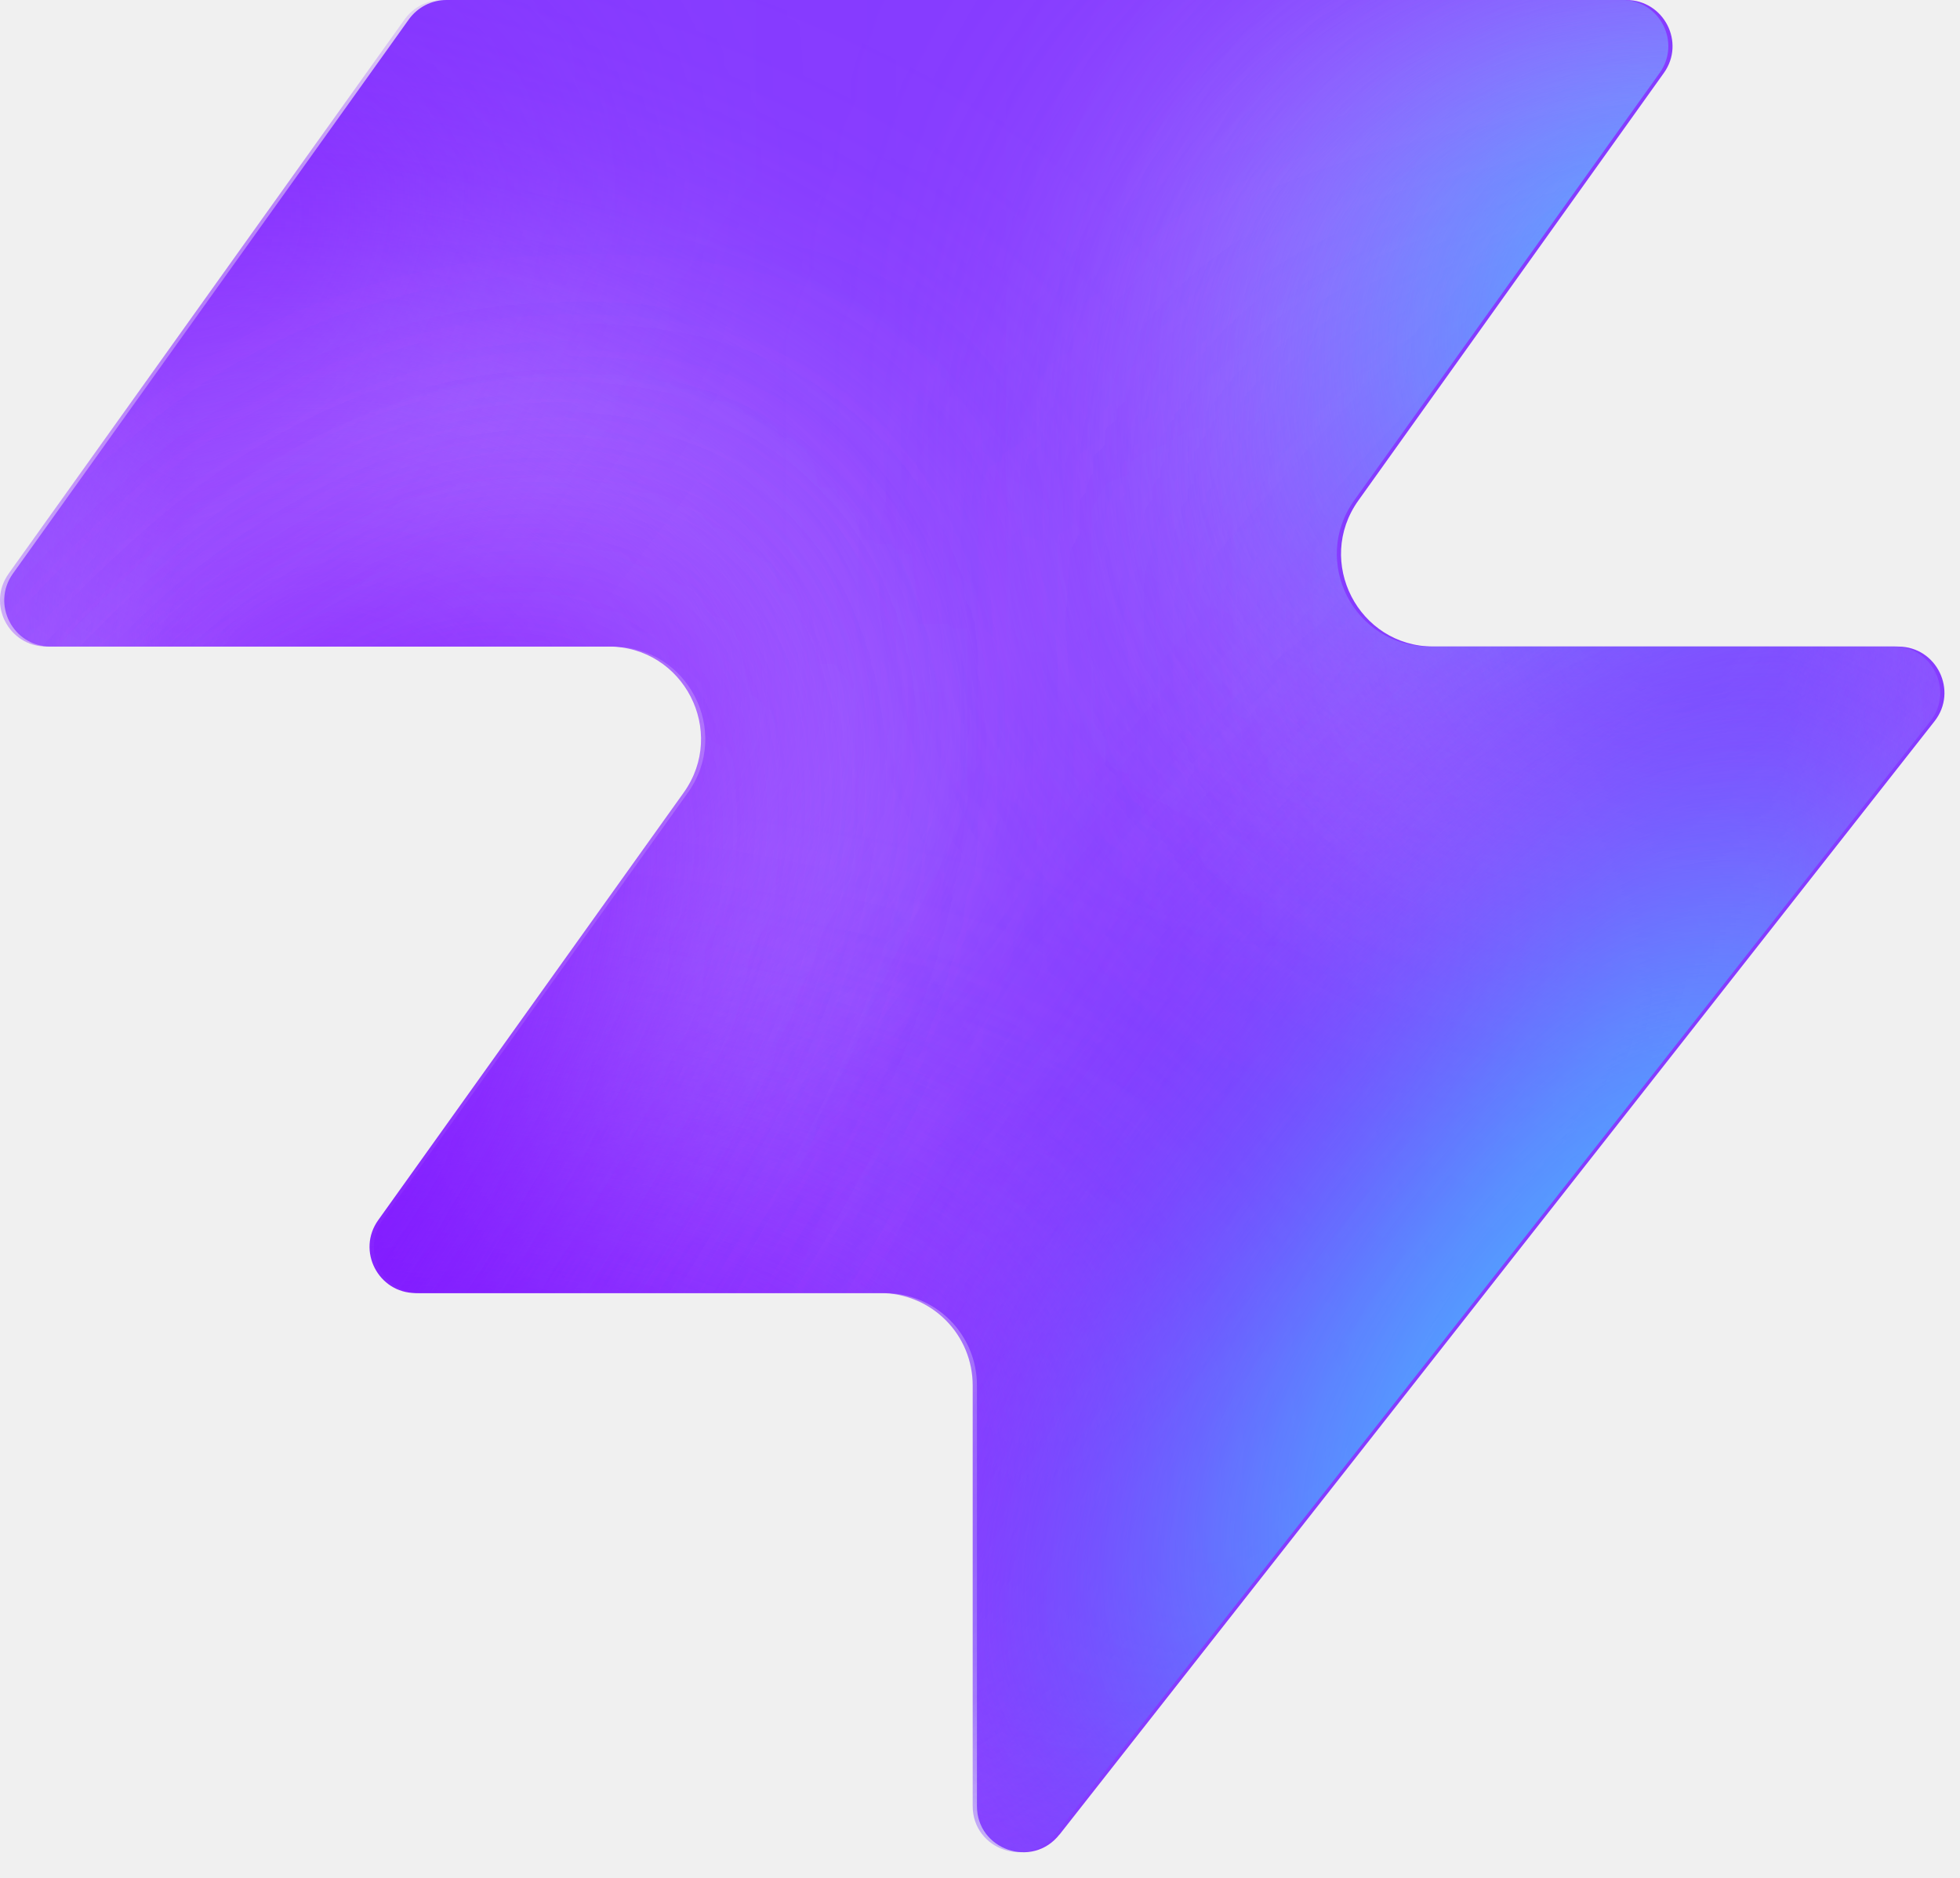
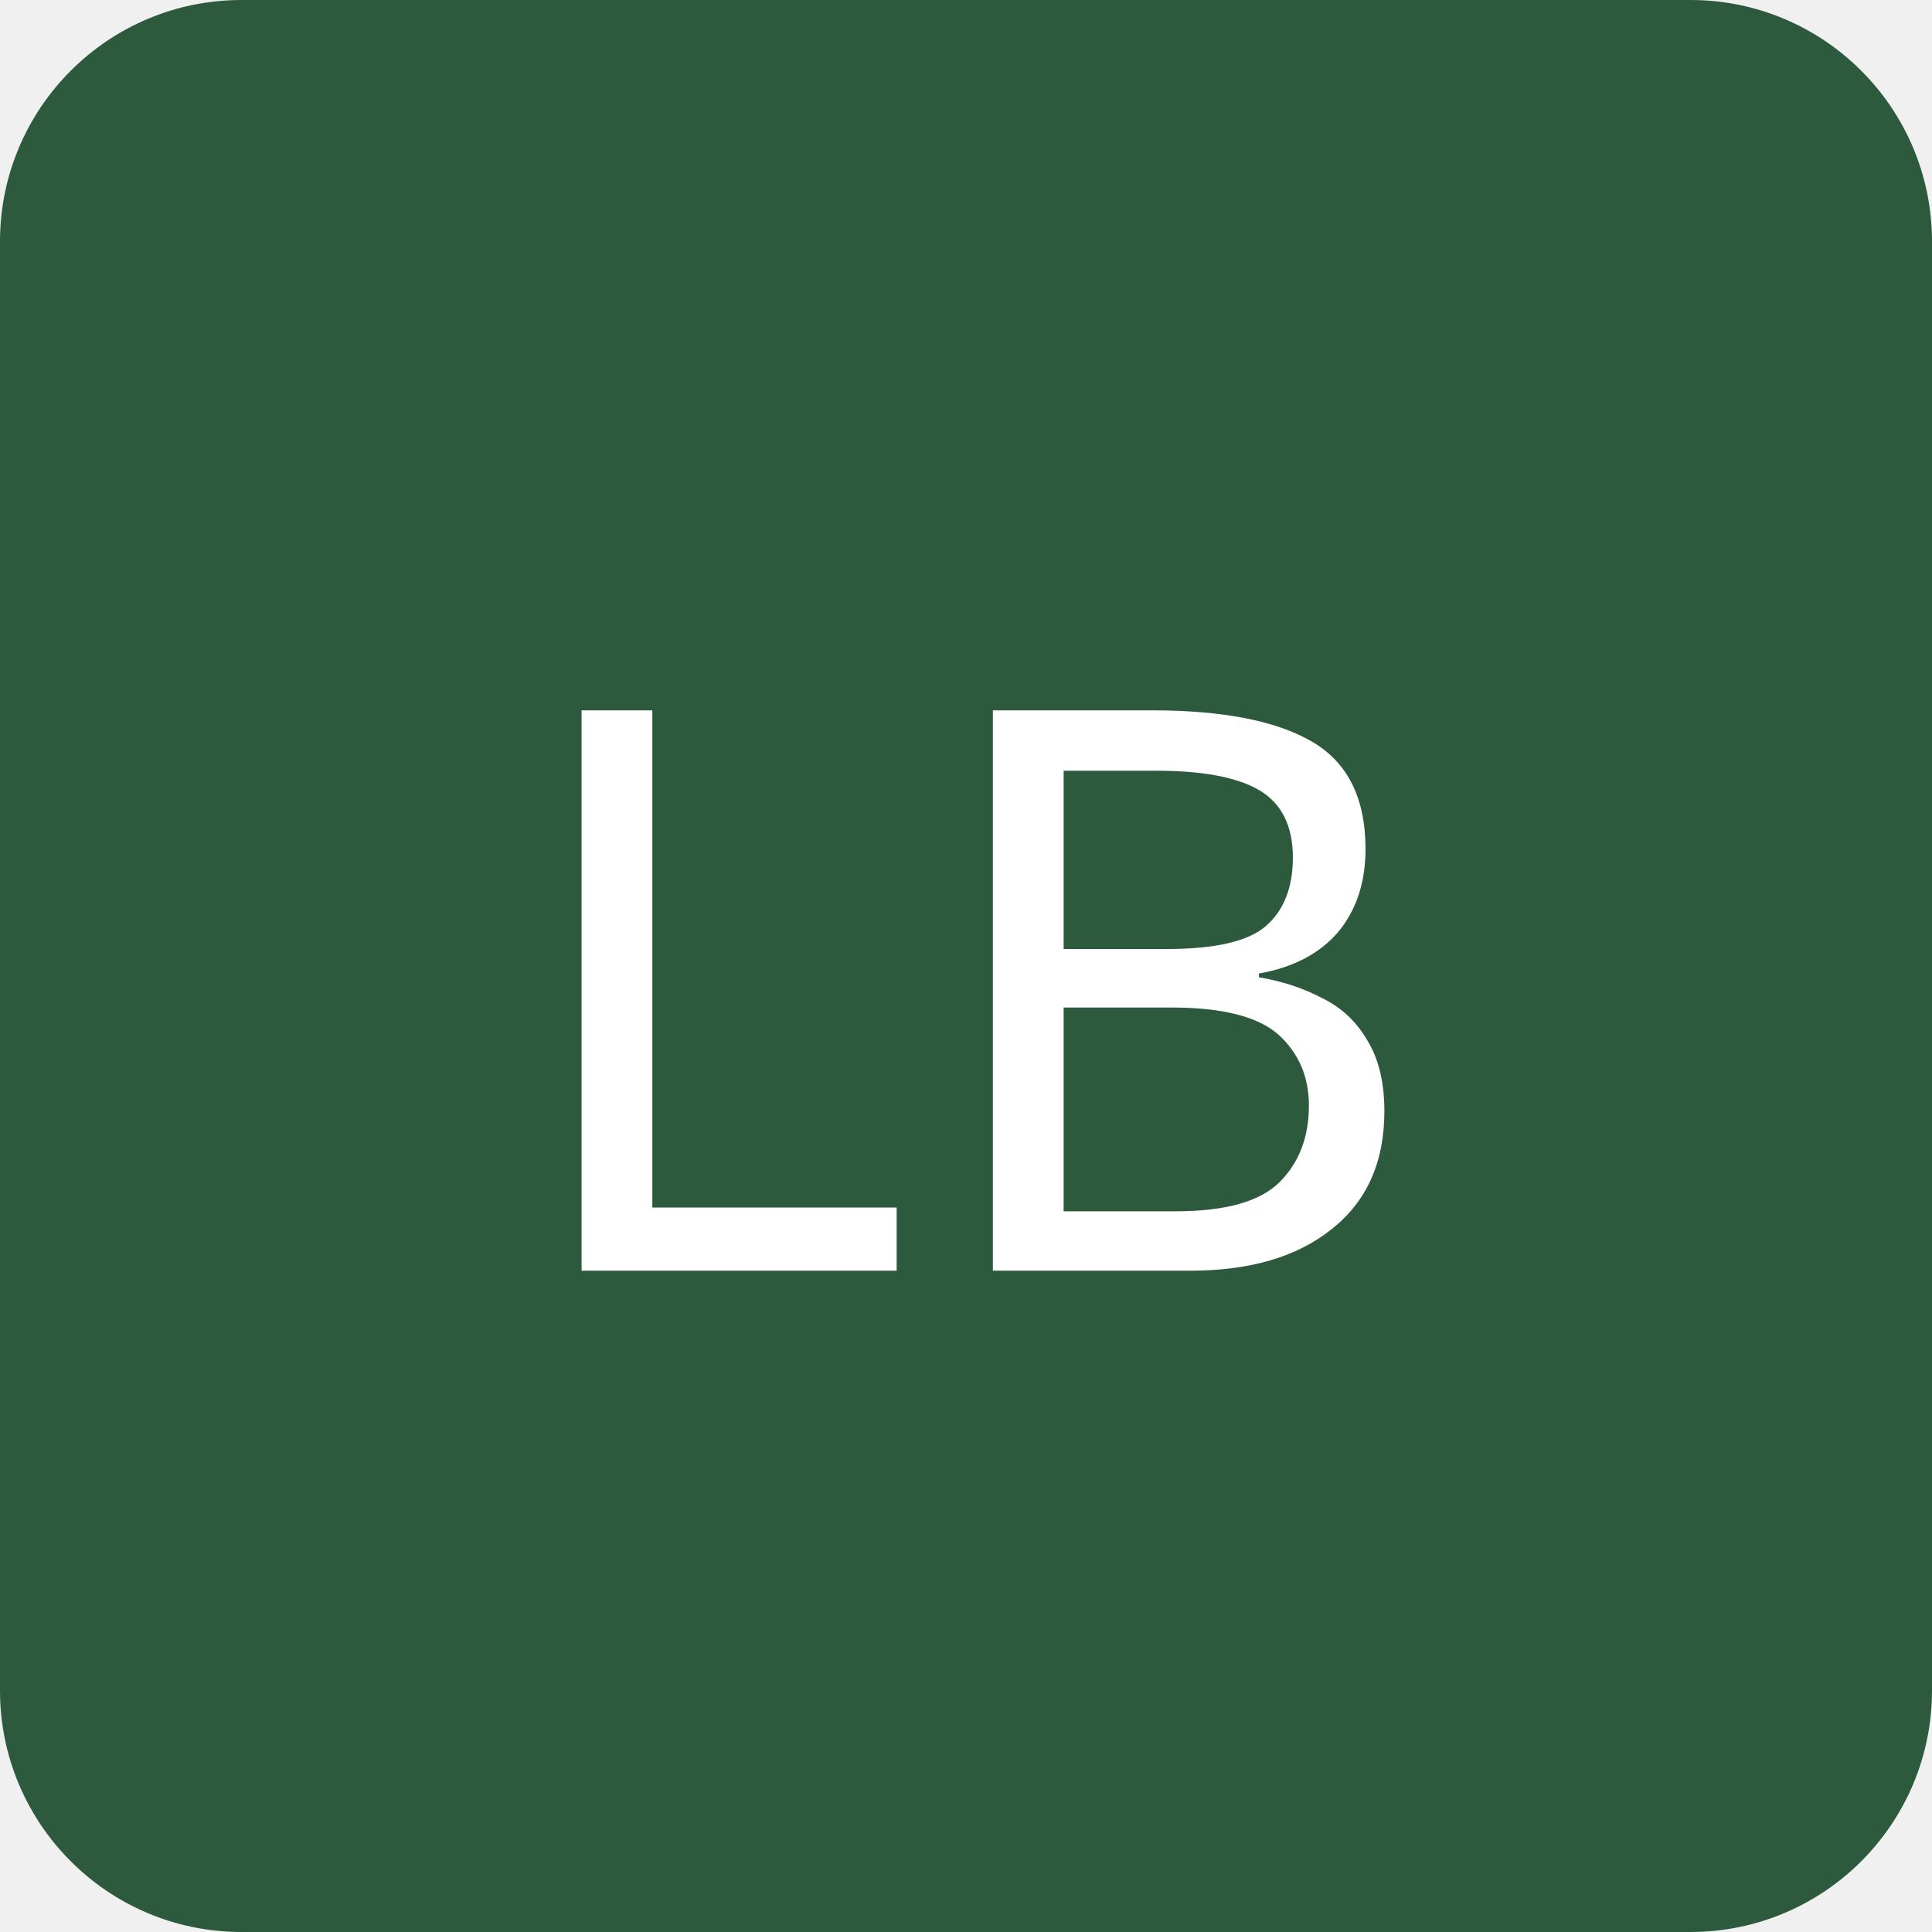
- <svg xmlns="http://www.w3.org/2000/svg" width="48" height="46" fill="none" viewBox="0 0 48 46">
-   <path fill="#863bff" d="M25.946 44.938c-.664.845-2.021.375-2.021-.698V33.937a2.26 2.26 0 0 0-2.262-2.262H10.287c-.92 0-1.456-1.04-.92-1.788l7.48-10.471c1.07-1.497 0-3.578-1.842-3.578H1.237c-.92 0-1.456-1.04-.92-1.788L10.013.474c.214-.297.556-.474.92-.474h28.894c.92 0 1.456 1.04.92 1.788l-7.48 10.471c-1.07 1.498 0 3.579 1.842 3.579h11.377c.943 0 1.473 1.088.89 1.83L25.947 44.94z" style="fill:#863bff;fill:color(display-p3 .525 .23 1);fill-opacity:1" />
-   <mask id="a" width="48" height="46" x="0" y="0" maskUnits="userSpaceOnUse" style="mask-type:alpha">
-     <path fill="#000" d="M25.842 44.938c-.664.844-2.021.375-2.021-.698V33.937a2.26 2.26 0 0 0-2.262-2.262H10.183c-.92 0-1.456-1.04-.92-1.788l7.48-10.471c1.07-1.498 0-3.579-1.842-3.579H1.133c-.92 0-1.456-1.04-.92-1.787L9.91.473c.214-.297.556-.474.92-.474h28.894c.92 0 1.456 1.04.92 1.788l-7.48 10.471c-1.07 1.498 0 3.578 1.842 3.578h11.377c.943 0 1.473 1.088.89 1.832L25.843 44.94z" style="fill:#000;fill-opacity:1" />
-   </mask>
-   <g mask="url(#a)">
-     <g filter="url(#b)">
-       <ellipse cx="5.508" cy="14.704" fill="#ede6ff" rx="5.508" ry="14.704" style="fill:#ede6ff;fill:color(display-p3 .927 .903 1);fill-opacity:1" transform="matrix(.00324 1 1 -.00324 -4.47 31.516)" />
-     </g>
-     <g filter="url(#c)">
-       <ellipse cx="10.399" cy="29.851" fill="#ede6ff" rx="10.399" ry="29.851" style="fill:#ede6ff;fill:color(display-p3 .927 .903 1);fill-opacity:1" transform="matrix(.00324 1 1 -.00324 -39.328 7.883)" />
-     </g>
-     <g filter="url(#d)">
-       <ellipse cx="5.508" cy="30.487" fill="#7e14ff" rx="5.508" ry="30.487" style="fill:#7e14ff;fill:color(display-p3 .492 .077 1);fill-opacity:1" transform="rotate(89.814 -25.913 -14.639)scale(1 -1)" />
-     </g>
-     <g filter="url(#e)">
-       <ellipse cx="5.508" cy="30.599" fill="#7e14ff" rx="5.508" ry="30.599" style="fill:#7e14ff;fill:color(display-p3 .492 .077 1);fill-opacity:1" transform="rotate(89.814 -32.644 -3.334)scale(1 -1)" />
-     </g>
-     <g filter="url(#f)">
-       <ellipse cx="5.508" cy="30.599" fill="#7e14ff" rx="5.508" ry="30.599" style="fill:#7e14ff;fill:color(display-p3 .492 .077 1);fill-opacity:1" transform="matrix(.00324 1 1 -.00324 -34.34 30.47)" />
-     </g>
-     <g filter="url(#g)">
-       <ellipse cx="14.072" cy="22.078" fill="#ede6ff" rx="14.072" ry="22.078" style="fill:#ede6ff;fill:color(display-p3 .927 .903 1);fill-opacity:1" transform="rotate(93.35 24.506 48.493)scale(-1 1)" />
-     </g>
-     <g filter="url(#h)">
-       <ellipse cx="3.47" cy="21.501" fill="#7e14ff" rx="3.47" ry="21.501" style="fill:#7e14ff;fill:color(display-p3 .492 .077 1);fill-opacity:1" transform="rotate(89.009 28.708 47.59)scale(-1 1)" />
-     </g>
-     <g filter="url(#i)">
-       <ellipse cx="3.47" cy="21.501" fill="#7e14ff" rx="3.47" ry="21.501" style="fill:#7e14ff;fill:color(display-p3 .492 .077 1);fill-opacity:1" transform="rotate(89.009 28.708 47.59)scale(-1 1)" />
-     </g>
-     <g filter="url(#j)">
-       <ellipse cx=".387" cy="8.972" fill="#7e14ff" rx="4.407" ry="29.108" style="fill:#7e14ff;fill:color(display-p3 .492 .077 1);fill-opacity:1" transform="rotate(39.51 .387 8.972)" />
-     </g>
-     <g filter="url(#k)">
-       <ellipse cx="47.523" cy="-6.092" fill="#7e14ff" rx="4.407" ry="29.108" style="fill:#7e14ff;fill:color(display-p3 .492 .077 1);fill-opacity:1" transform="rotate(37.892 47.523 -6.092)" />
-     </g>
-     <g filter="url(#l)">
-       <ellipse cx="41.412" cy="6.333" fill="#47bfff" rx="5.971" ry="9.665" style="fill:#47bfff;fill:color(display-p3 .28 .748 1);fill-opacity:1" transform="rotate(37.892 41.412 6.333)" />
-     </g>
-     <g filter="url(#m)">
-       <ellipse cx="-1.879" cy="38.332" fill="#7e14ff" rx="4.407" ry="29.108" style="fill:#7e14ff;fill:color(display-p3 .492 .077 1);fill-opacity:1" transform="rotate(37.892 -1.88 38.332)" />
-     </g>
-     <g filter="url(#n)">
-       <ellipse cx="-1.879" cy="38.332" fill="#7e14ff" rx="4.407" ry="29.108" style="fill:#7e14ff;fill:color(display-p3 .492 .077 1);fill-opacity:1" transform="rotate(37.892 -1.88 38.332)" />
-     </g>
-     <g filter="url(#o)">
-       <ellipse cx="35.651" cy="29.907" fill="#7e14ff" rx="4.407" ry="29.108" style="fill:#7e14ff;fill:color(display-p3 .492 .077 1);fill-opacity:1" transform="rotate(37.892 35.651 29.907)" />
-     </g>
-     <g filter="url(#p)">
-       <ellipse cx="38.418" cy="32.4" fill="#47bfff" rx="5.971" ry="15.297" style="fill:#47bfff;fill:color(display-p3 .28 .748 1);fill-opacity:1" transform="rotate(37.892 38.418 32.4)" />
-     </g>
-   </g>
-   <defs>
-     <filter id="b" width="60.045" height="41.654" x="-19.77" y="16.149" color-interpolation-filters="sRGB" filterUnits="userSpaceOnUse">
-       <feFlood flood-opacity="0" result="BackgroundImageFix" />
-       <feBlend in="SourceGraphic" in2="BackgroundImageFix" result="shape" />
-       <feGaussianBlur result="effect1_foregroundBlur_2002_17158" stdDeviation="7.659" />
-     </filter>
-     <filter id="c" width="90.34" height="51.437" x="-54.613" y="-7.533" color-interpolation-filters="sRGB" filterUnits="userSpaceOnUse">
-       <feFlood flood-opacity="0" result="BackgroundImageFix" />
-       <feBlend in="SourceGraphic" in2="BackgroundImageFix" result="shape" />
-       <feGaussianBlur result="effect1_foregroundBlur_2002_17158" stdDeviation="7.659" />
-     </filter>
-     <filter id="d" width="79.355" height="29.4" x="-49.64" y="2.03" color-interpolation-filters="sRGB" filterUnits="userSpaceOnUse">
-       <feFlood flood-opacity="0" result="BackgroundImageFix" />
-       <feBlend in="SourceGraphic" in2="BackgroundImageFix" result="shape" />
-       <feGaussianBlur result="effect1_foregroundBlur_2002_17158" stdDeviation="4.596" />
-     </filter>
-     <filter id="e" width="79.579" height="29.4" x="-45.045" y="20.029" color-interpolation-filters="sRGB" filterUnits="userSpaceOnUse">
-       <feFlood flood-opacity="0" result="BackgroundImageFix" />
-       <feBlend in="SourceGraphic" in2="BackgroundImageFix" result="shape" />
-       <feGaussianBlur result="effect1_foregroundBlur_2002_17158" stdDeviation="4.596" />
-     </filter>
-     <filter id="f" width="79.579" height="29.4" x="-43.513" y="21.178" color-interpolation-filters="sRGB" filterUnits="userSpaceOnUse">
-       <feFlood flood-opacity="0" result="BackgroundImageFix" />
-       <feBlend in="SourceGraphic" in2="BackgroundImageFix" result="shape" />
-       <feGaussianBlur result="effect1_foregroundBlur_2002_17158" stdDeviation="4.596" />
-     </filter>
-     <filter id="g" width="74.749" height="58.852" x="15.756" y="-17.901" color-interpolation-filters="sRGB" filterUnits="userSpaceOnUse">
-       <feFlood flood-opacity="0" result="BackgroundImageFix" />
-       <feBlend in="SourceGraphic" in2="BackgroundImageFix" result="shape" />
-       <feGaussianBlur result="effect1_foregroundBlur_2002_17158" stdDeviation="7.659" />
-     </filter>
-     <filter id="h" width="61.377" height="25.362" x="23.548" y="2.284" color-interpolation-filters="sRGB" filterUnits="userSpaceOnUse">
-       <feFlood flood-opacity="0" result="BackgroundImageFix" />
-       <feBlend in="SourceGraphic" in2="BackgroundImageFix" result="shape" />
-       <feGaussianBlur result="effect1_foregroundBlur_2002_17158" stdDeviation="4.596" />
-     </filter>
-     <filter id="i" width="61.377" height="25.362" x="23.548" y="2.284" color-interpolation-filters="sRGB" filterUnits="userSpaceOnUse">
-       <feFlood flood-opacity="0" result="BackgroundImageFix" />
-       <feBlend in="SourceGraphic" in2="BackgroundImageFix" result="shape" />
-       <feGaussianBlur result="effect1_foregroundBlur_2002_17158" stdDeviation="4.596" />
-     </filter>
-     <filter id="j" width="56.045" height="63.649" x="-27.636" y="-22.853" color-interpolation-filters="sRGB" filterUnits="userSpaceOnUse">
-       <feFlood flood-opacity="0" result="BackgroundImageFix" />
-       <feBlend in="SourceGraphic" in2="BackgroundImageFix" result="shape" />
-       <feGaussianBlur result="effect1_foregroundBlur_2002_17158" stdDeviation="4.596" />
-     </filter>
-     <filter id="k" width="54.814" height="64.646" x="20.116" y="-38.415" color-interpolation-filters="sRGB" filterUnits="userSpaceOnUse">
-       <feFlood flood-opacity="0" result="BackgroundImageFix" />
-       <feBlend in="SourceGraphic" in2="BackgroundImageFix" result="shape" />
-       <feGaussianBlur result="effect1_foregroundBlur_2002_17158" stdDeviation="4.596" />
-     </filter>
-     <filter id="l" width="33.541" height="35.313" x="24.641" y="-11.323" color-interpolation-filters="sRGB" filterUnits="userSpaceOnUse">
-       <feFlood flood-opacity="0" result="BackgroundImageFix" />
-       <feBlend in="SourceGraphic" in2="BackgroundImageFix" result="shape" />
-       <feGaussianBlur result="effect1_foregroundBlur_2002_17158" stdDeviation="4.596" />
-     </filter>
-     <filter id="m" width="54.814" height="64.646" x="-29.286" y="6.009" color-interpolation-filters="sRGB" filterUnits="userSpaceOnUse">
-       <feFlood flood-opacity="0" result="BackgroundImageFix" />
-       <feBlend in="SourceGraphic" in2="BackgroundImageFix" result="shape" />
-       <feGaussianBlur result="effect1_foregroundBlur_2002_17158" stdDeviation="4.596" />
-     </filter>
-     <filter id="n" width="54.814" height="64.646" x="-29.286" y="6.009" color-interpolation-filters="sRGB" filterUnits="userSpaceOnUse">
-       <feFlood flood-opacity="0" result="BackgroundImageFix" />
-       <feBlend in="SourceGraphic" in2="BackgroundImageFix" result="shape" />
-       <feGaussianBlur result="effect1_foregroundBlur_2002_17158" stdDeviation="4.596" />
-     </filter>
-     <filter id="o" width="54.814" height="64.646" x="8.244" y="-2.416" color-interpolation-filters="sRGB" filterUnits="userSpaceOnUse">
-       <feFlood flood-opacity="0" result="BackgroundImageFix" />
-       <feBlend in="SourceGraphic" in2="BackgroundImageFix" result="shape" />
-       <feGaussianBlur result="effect1_foregroundBlur_2002_17158" stdDeviation="4.596" />
-     </filter>
-     <filter id="p" width="39.409" height="43.623" x="18.713" y="10.588" color-interpolation-filters="sRGB" filterUnits="userSpaceOnUse">
-       <feFlood flood-opacity="0" result="BackgroundImageFix" />
-       <feBlend in="SourceGraphic" in2="BackgroundImageFix" result="shape" />
-       <feGaussianBlur result="effect1_foregroundBlur_2002_17158" stdDeviation="4.596" />
-     </filter>
-   </defs>
+ <svg xmlns="http://www.w3.org/2000/svg" viewBox="0 0 32 32">
+   <rect width="32" height="32" rx="4" fill="#2d5a3d" />
+   <text x="50%" y="50%" dominant-baseline="central" text-anchor="middle" font-family="sans-serif" font-size="13" font-weight="500" fill="white">LB</text>
</svg>
